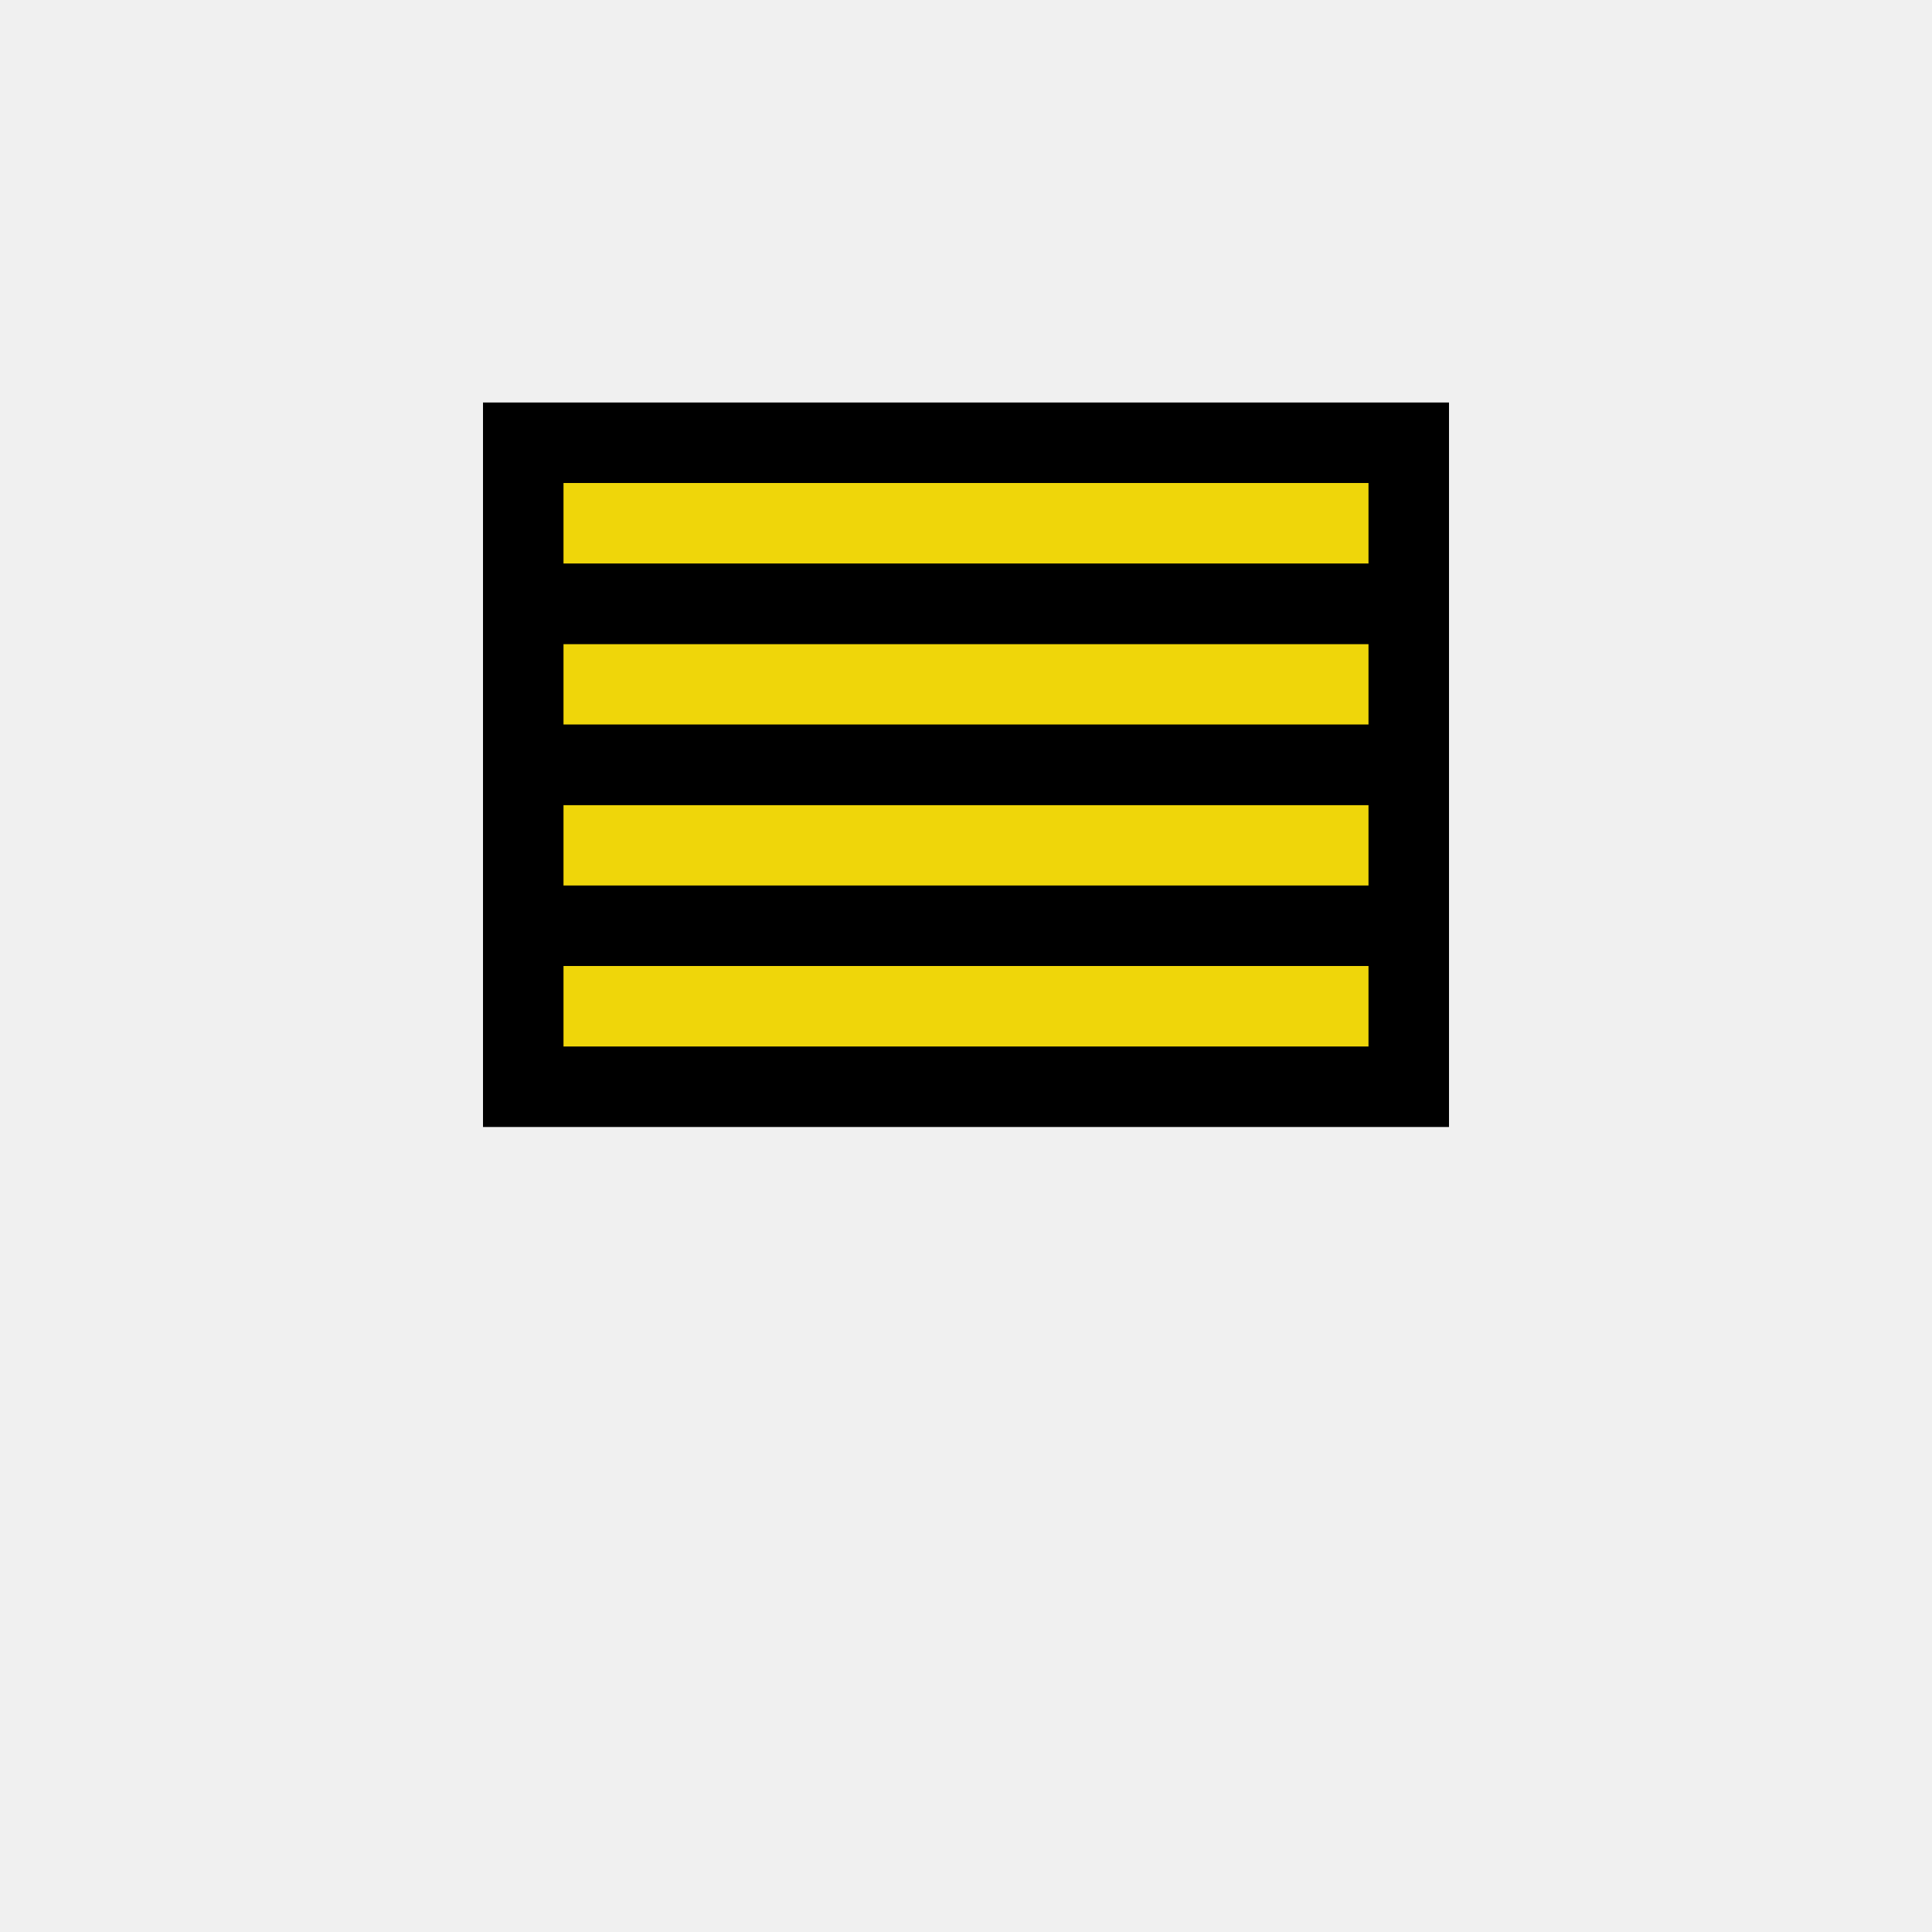
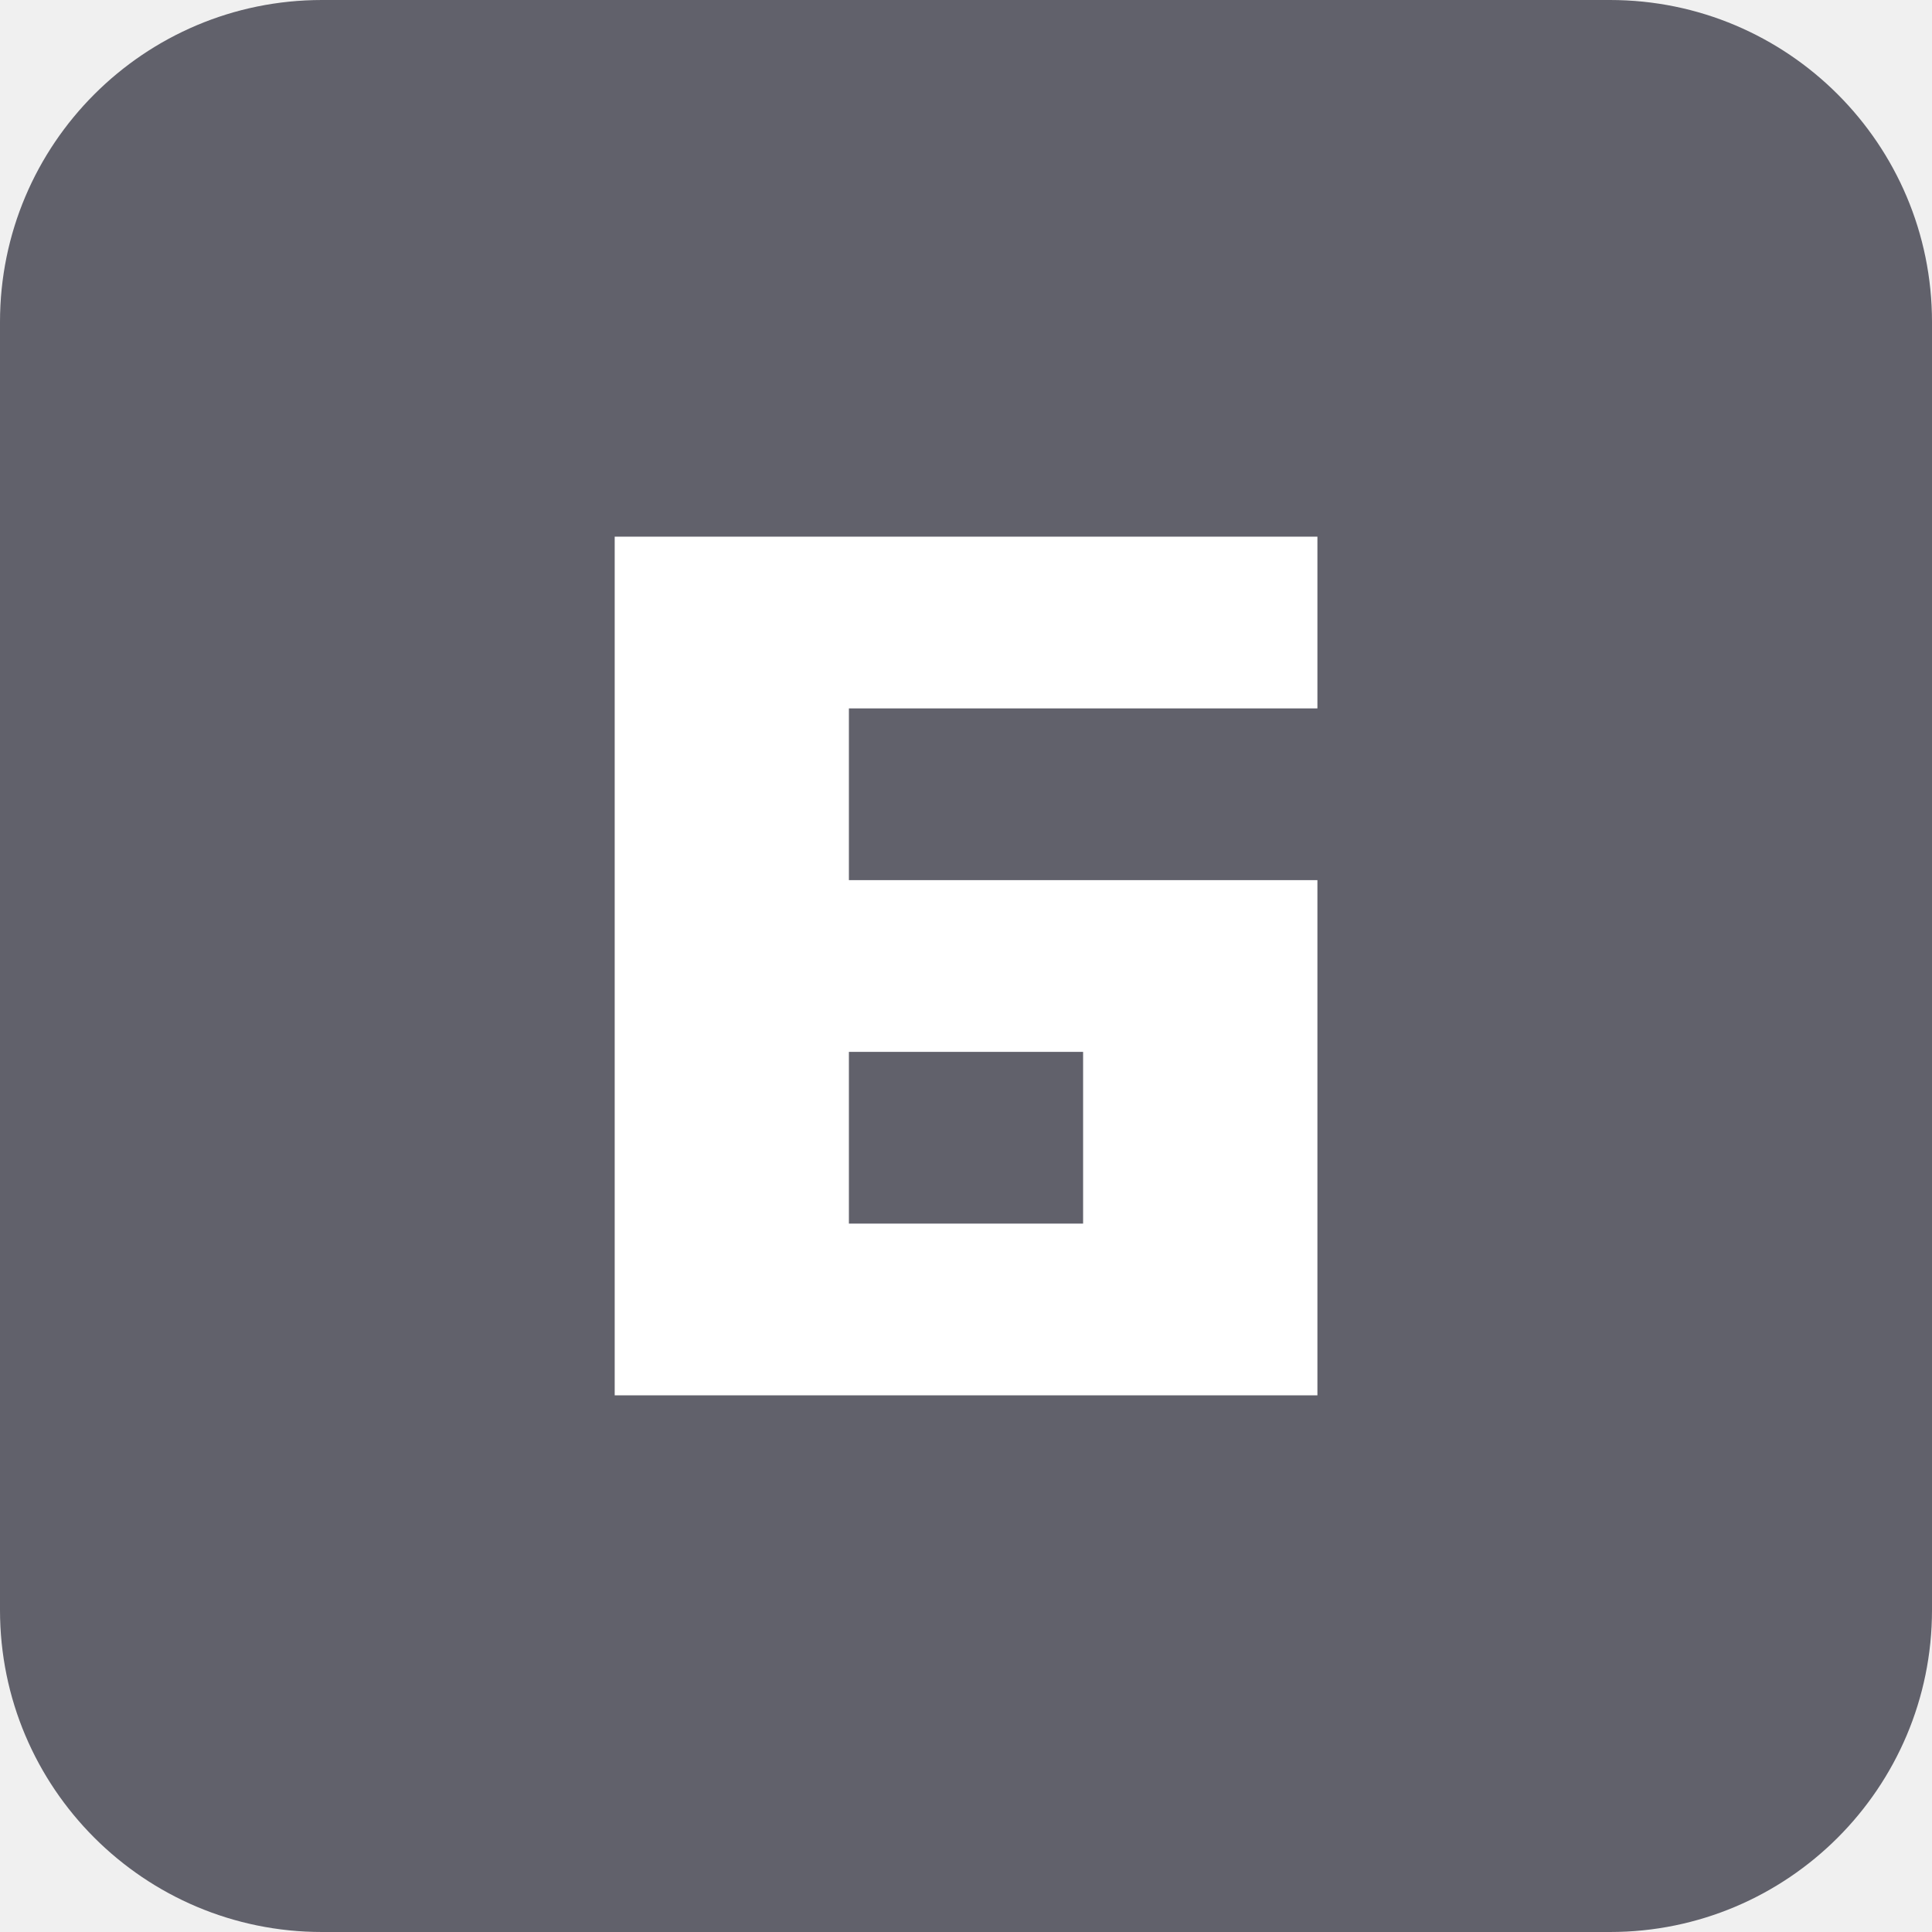
- <svg xmlns="http://www.w3.org/2000/svg" version="1.1" id="Layer_1" x="0px" y="0px" viewBox="0 0 24 24" style="enable-background:new 0 0 24 24;" xml:space="preserve">
-   <style type="text/css">
- 	.st0{fill:none;}
- 	.st1{fill:#EFD60A;}
- </style>
-   <rect class="st0" width="24" height="24" />
-   <g>
-     <rect x="6.5" y="11.5" class="st1" width="11" height="2" />
-     <path d="M18,14H6v-3h12V14z M7,13h10v-1H7V13z" />
-   </g>
-   <g>
-     <rect x="6.5" y="9.5" class="st1" width="11" height="2" />
-     <path d="M18,12H6V9h12V12z M7,11h10v-1H7V11z" />
-   </g>
-   <g>
-     <rect x="6.5" y="7.5" class="st1" width="11" height="2" />
-     <path d="M18,10H6V7h12V10z M7,9h10V8H7V9z" />
-   </g>
-   <g>
-     <rect x="6.5" y="5.5" class="st1" width="11" height="2" />
-     <path d="M18,8H6V5h12V8z M7,7h10V6H7V7z" />
+ <svg xmlns="http://www.w3.org/2000/svg" width="18" height="18" viewBox="0 0 18 18">
+   <g id="그룹_22334" data-name="그룹 22334" transform="translate(-341 -184)">
+     <path id="패스_48161" data-name="패스 48161" d="M111.757,21.273h-12a3,3,0,0,1-3-3v-12a3,3,0,0,1,3-3h12a3,3,0,0,1,3,3v12a3,3,0,0,1-3,3" transform="translate(244.243 180.727)" fill="#61616b" />
+     <path id="패스_48162" data-name="패스 48162" d="M102.484,6.818h2.182v1.6h-2.182Zm0,1.6h2.182v1.6h-2.182Zm0,1.6h2.182v1.6h-2.182Zm0,1.6h2.182v1.6h-2.182Zm0,1.6h2.182v1.6h-2.182Zm2.182-6.4h2.182v1.6h-2.182Zm0,3.2h2.182v1.6h-2.182Zm0,3.2h2.182v1.6h-2.182Zm2.182-6.4h2.183v1.6h-2.183Zm0,3.2h2.183v1.6h-2.183Zm0,1.6h2.183v1.6h-2.183Zm0,1.6h2.183v1.6h-2.183Z" transform="translate(244.243 182.182)" fill="#fff" />
  </g>
</svg>
